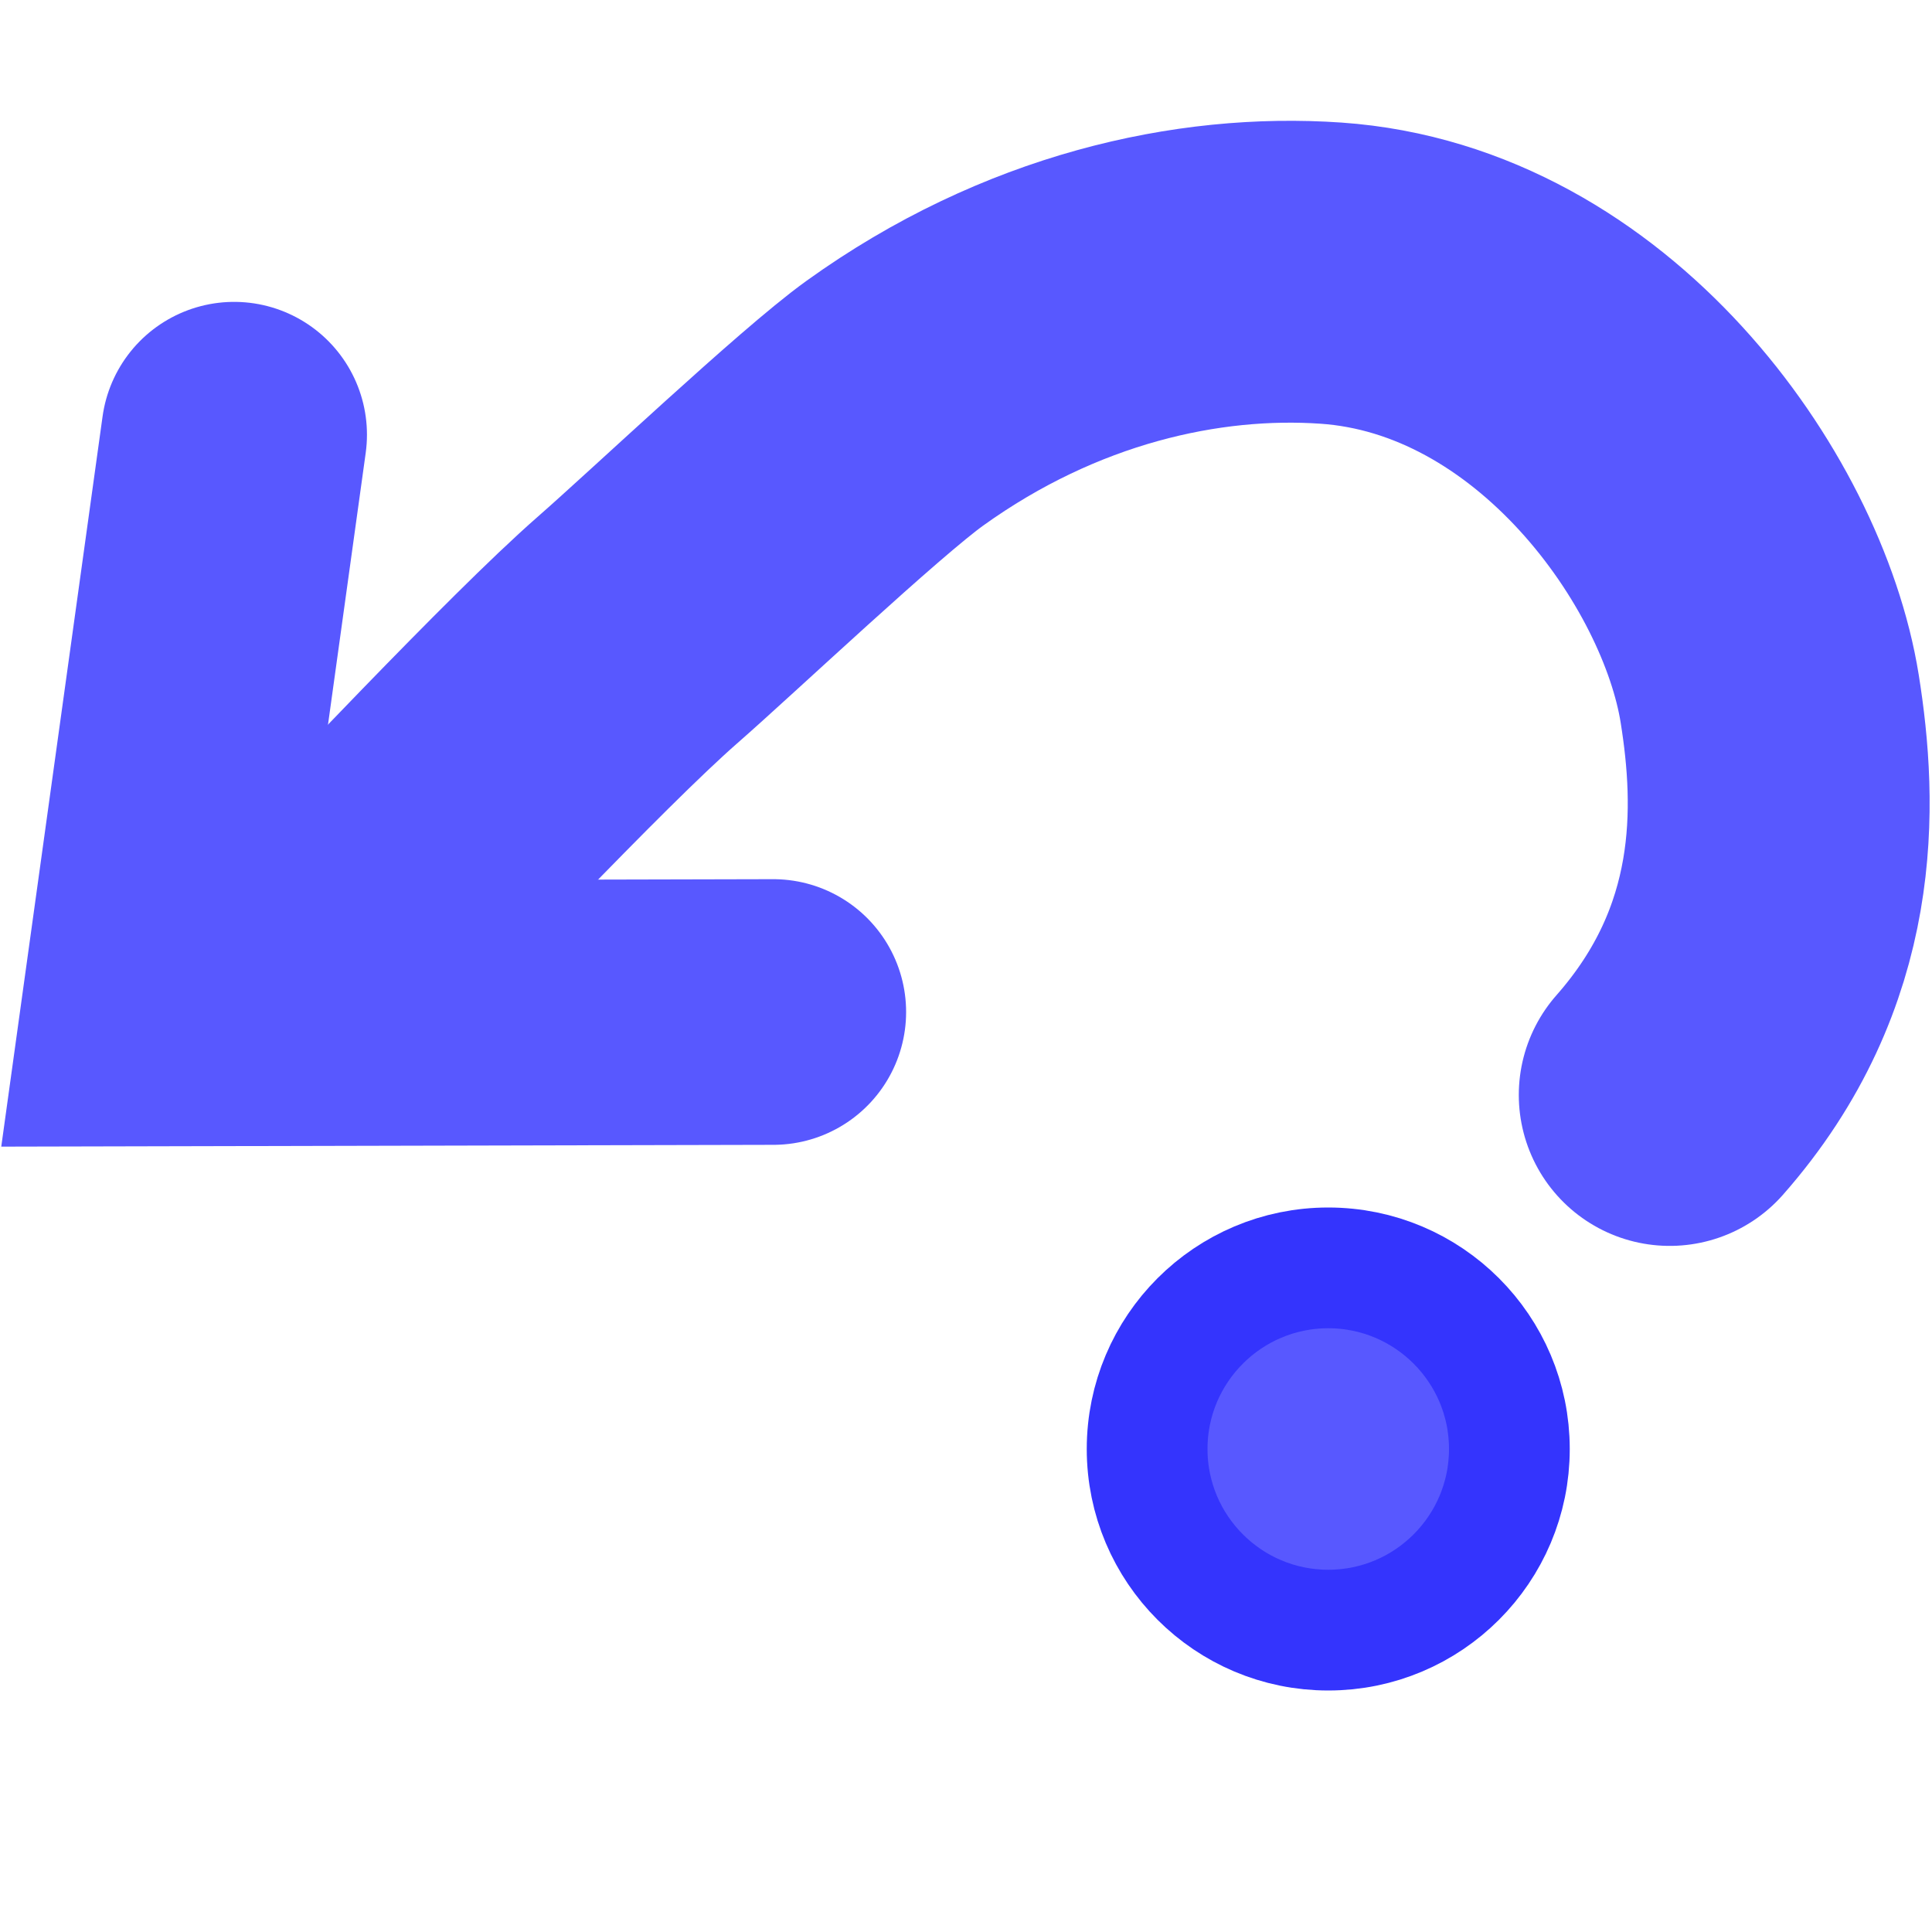
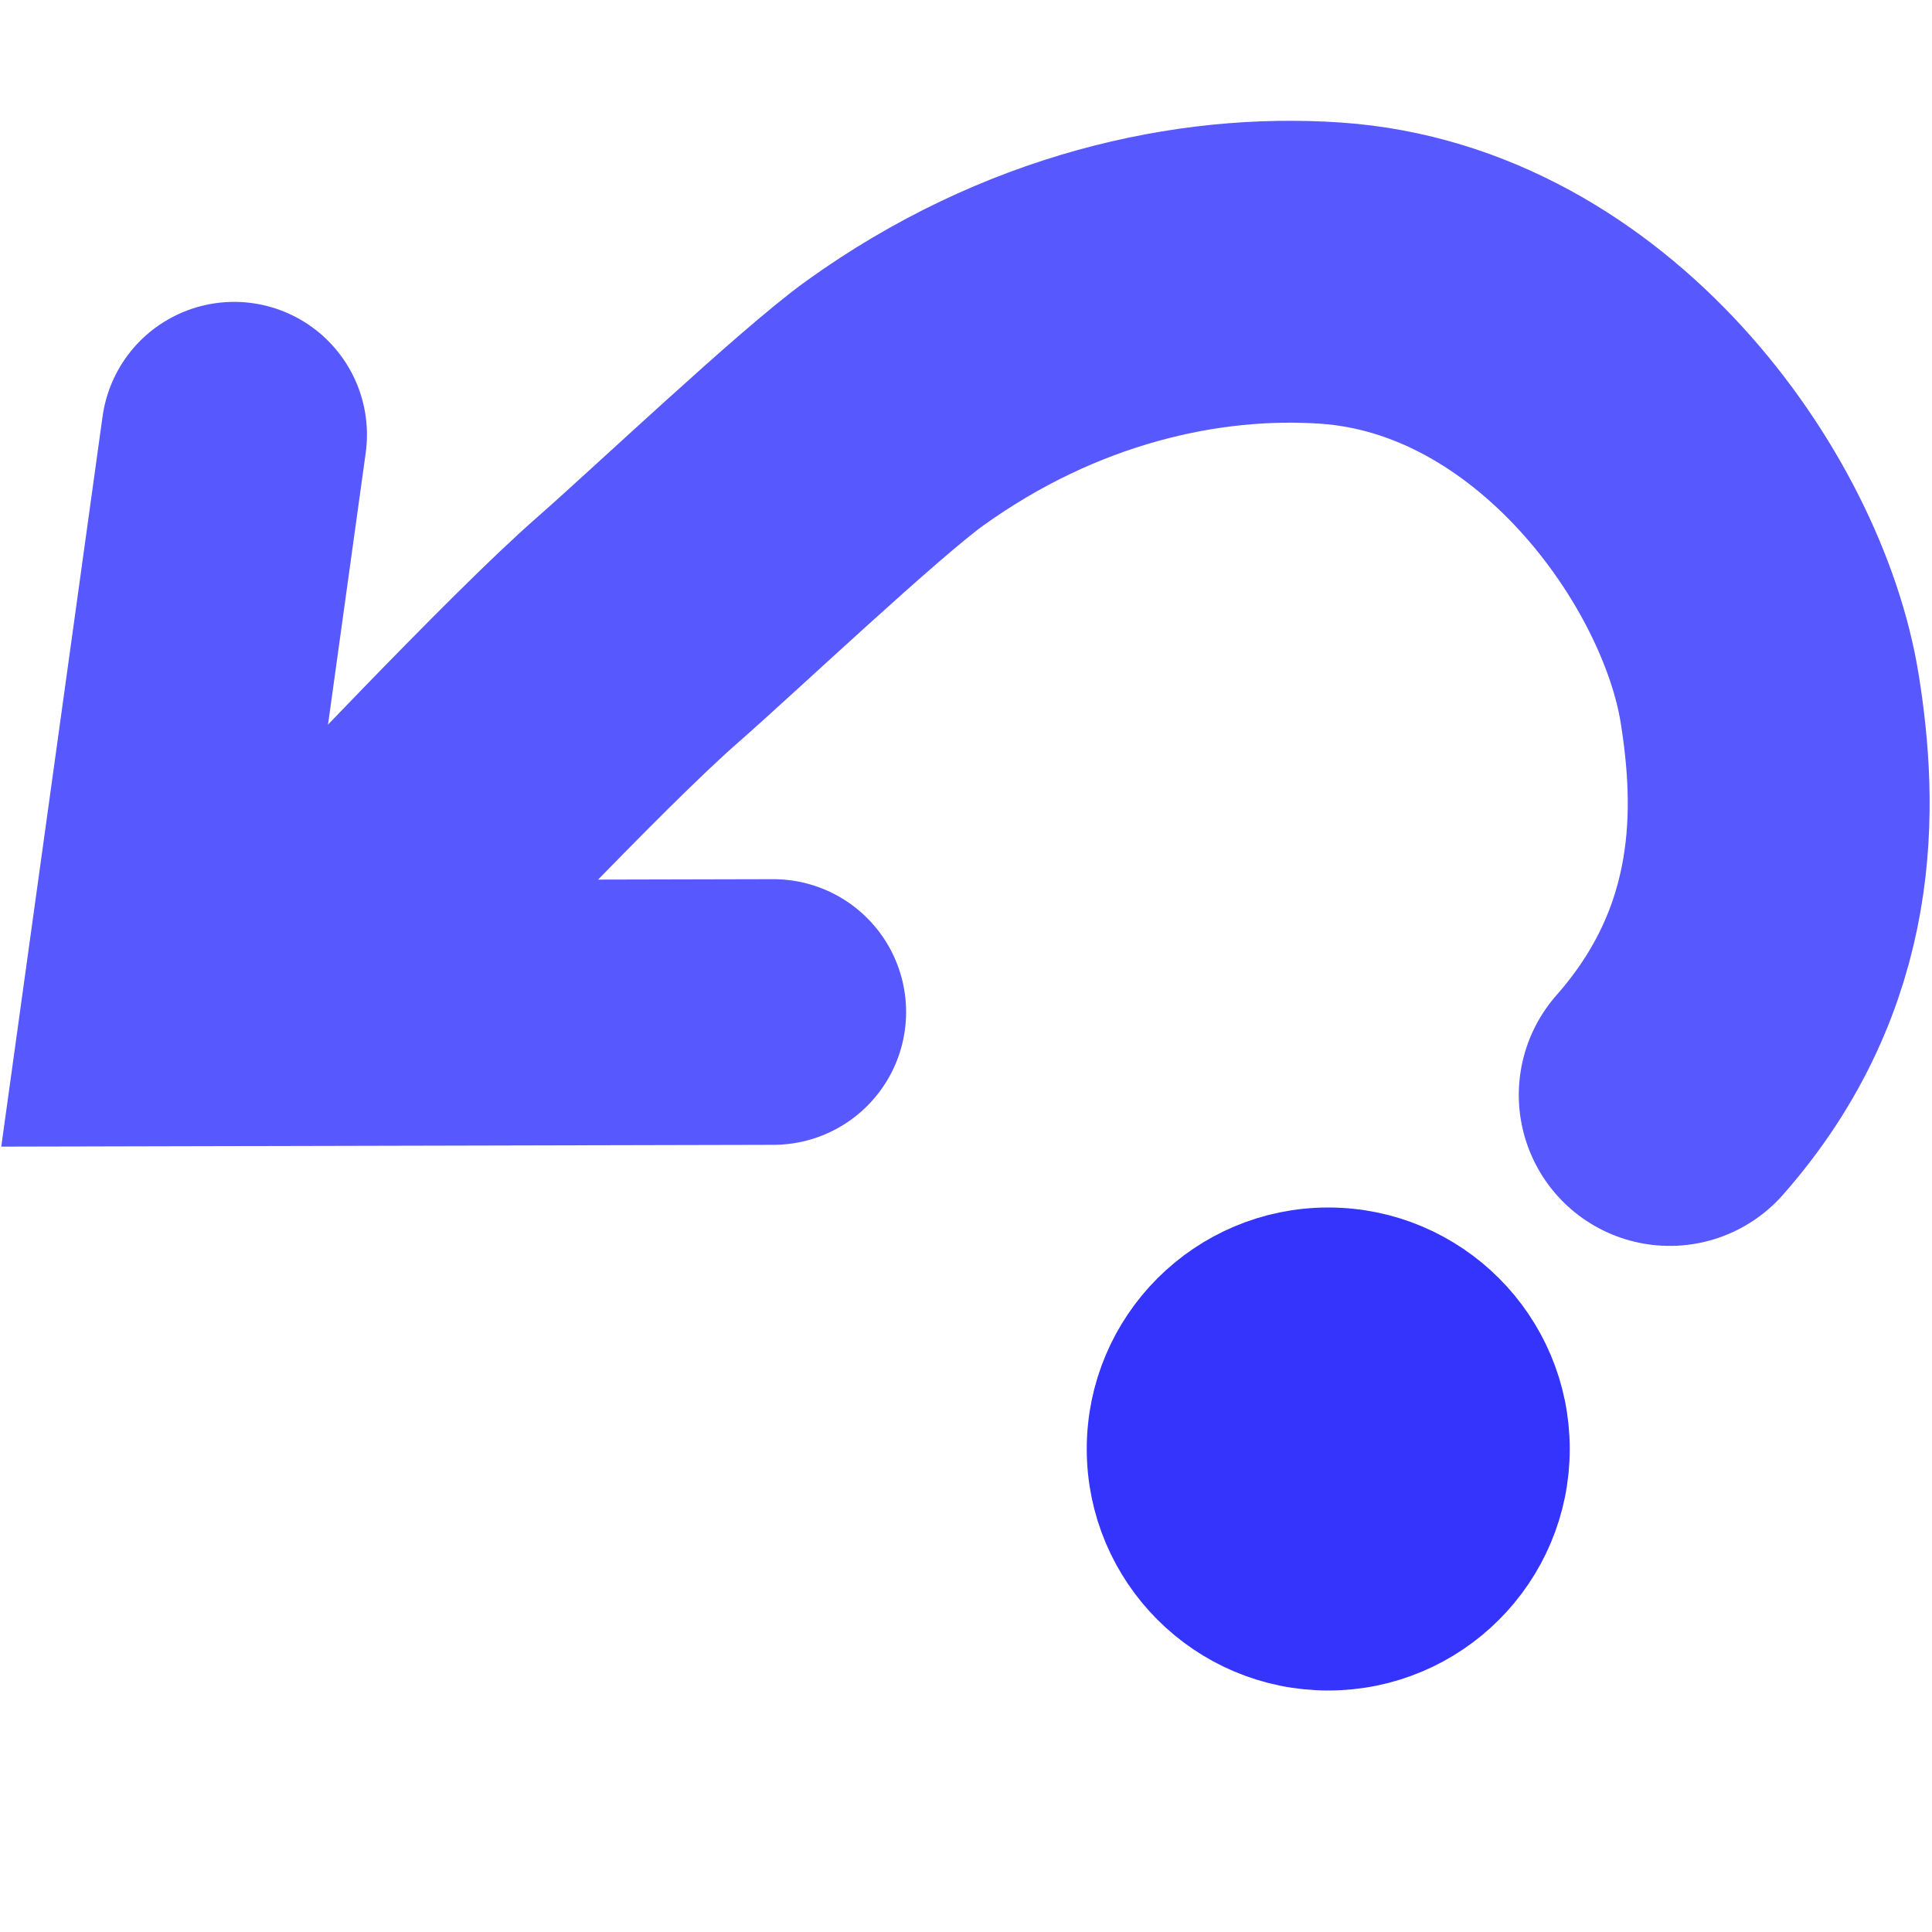
<svg xmlns="http://www.w3.org/2000/svg" width="16" height="16" version="1.1">
  <g transform="translate(-10 -182.36)" stroke-linecap="round">
    <path d="m12.641 190.24c0.515-0.522 1.96-2.069 2.639-2.663 0.462-0.404 1.674-1.55 2.131-1.878 1.202-0.864 2.511-1.153 3.611-1.077 2.004 0.139 3.409 2.118 3.634 3.525 0.141 0.884 0.183 2.134-0.828 3.281" fill="none" stroke="#5858ff" stroke-width="2.5" />
    <path d="m11.939 185.96-0.665 4.793 5.13-0.012" fill="none" stroke="#5858ff" stroke-width="2.2" />
-     <path transform="matrix(2 0 0 2 8.5 167.86)" d="m7 13.25c0 0.414-0.336 0.75-0.75 0.75s-0.75-0.336-0.75-0.75c0-0.414 0.336-0.75 0.75-0.75s0.75 0.336 0.75 0.75z" fill="#5858ff" stroke="#3434fd" stroke-width=".5" />
+     <path transform="matrix(2 0 0 2 8.5 167.86)" d="m7 13.25c0 0.414-0.336 0.75-0.75 0.75s-0.75-0.336-0.75-0.75c0-0.414 0.336-0.75 0.75-0.75s0.75 0.336 0.75 0.75z" fill="#3434fd" stroke="#3434fd" stroke-width=".5" />
  </g>
</svg>
